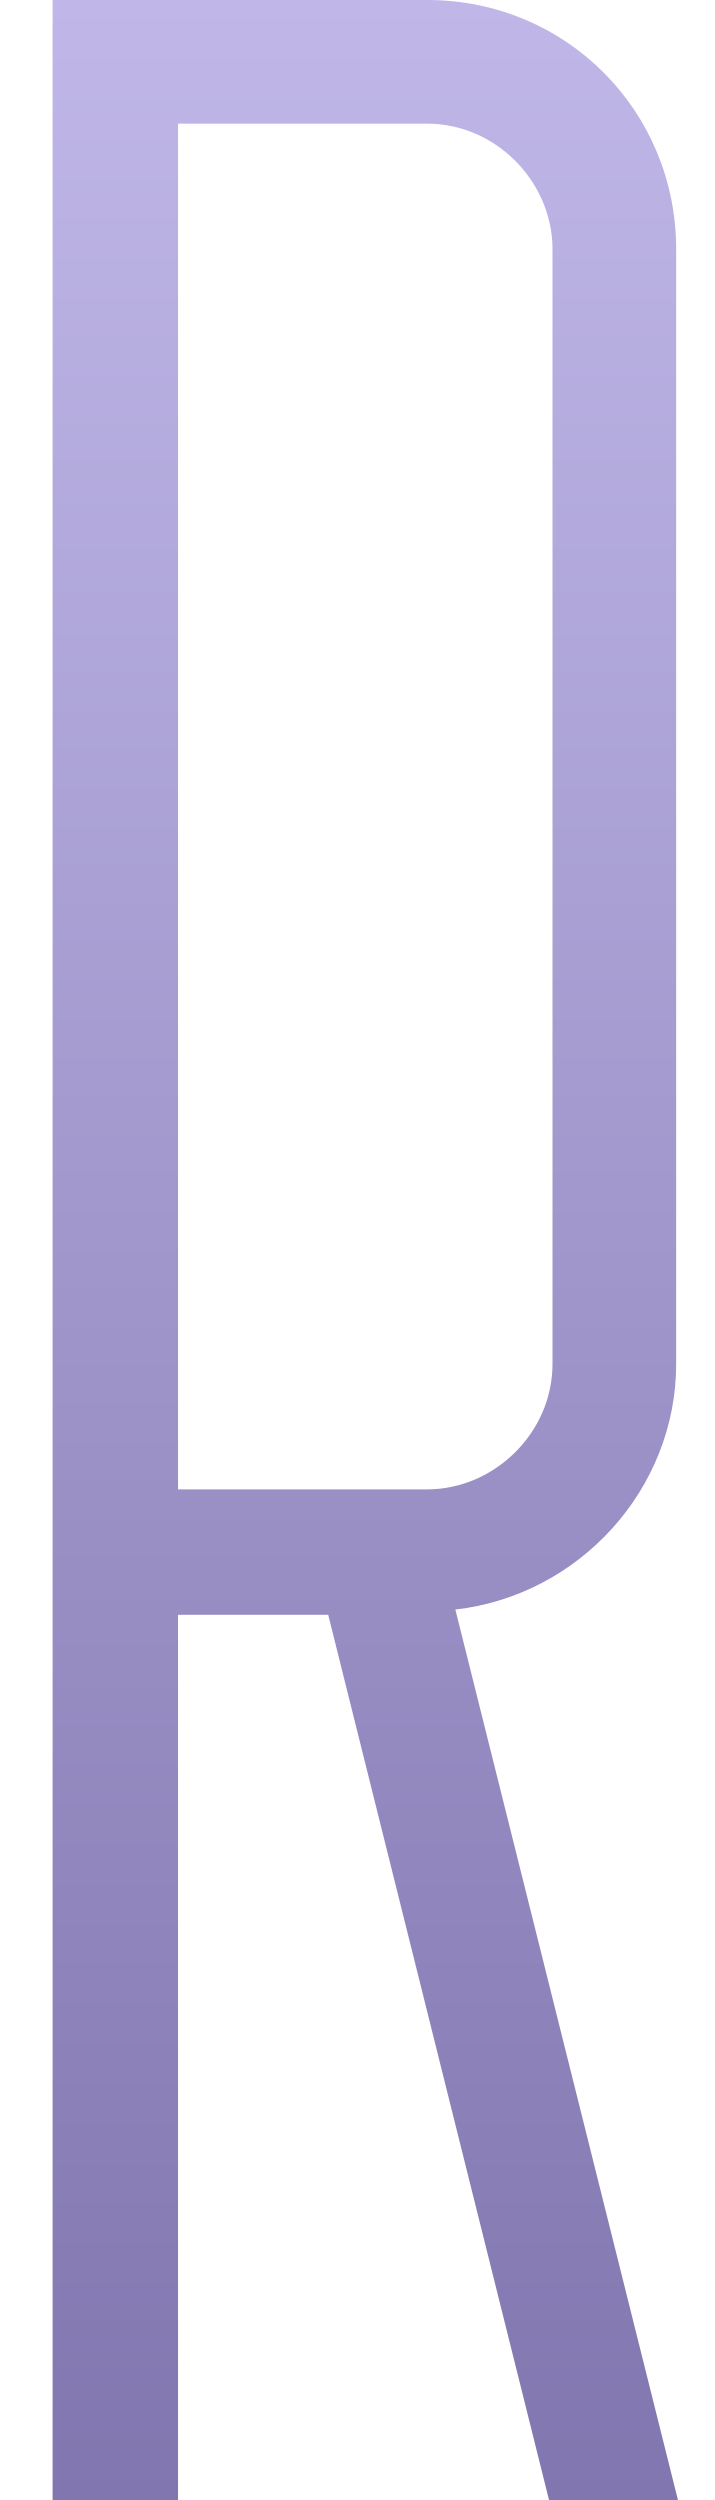
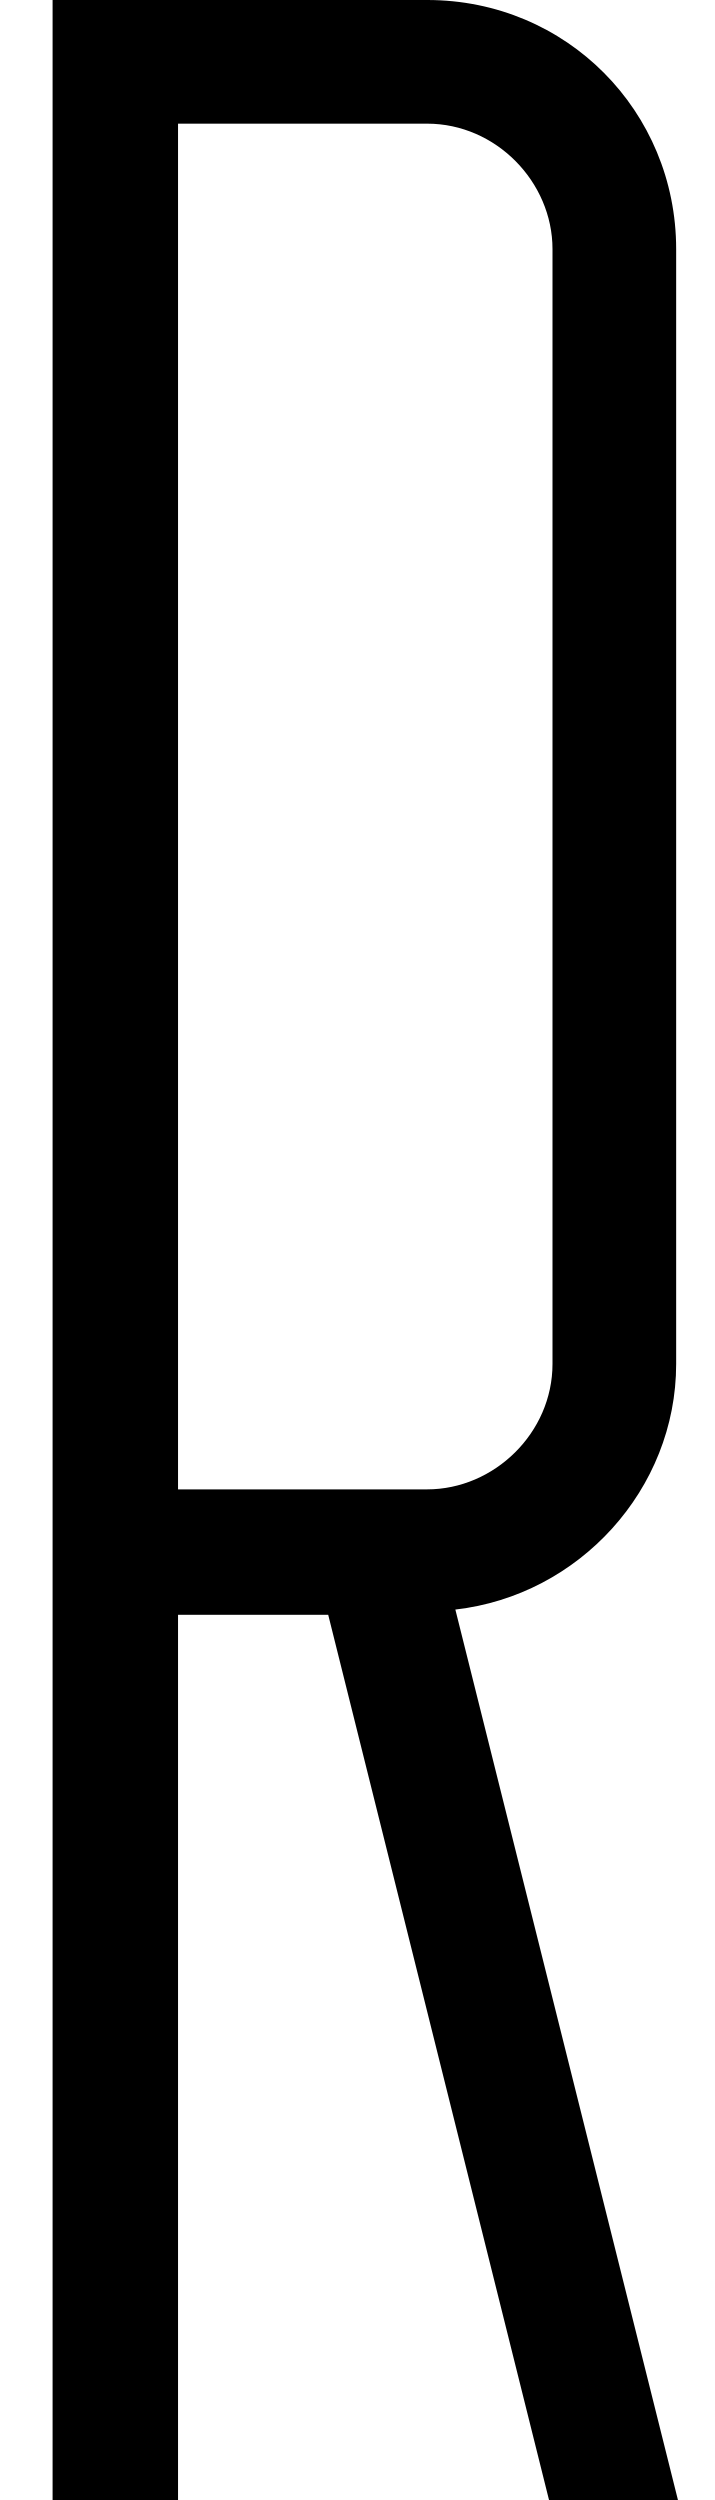
<svg xmlns="http://www.w3.org/2000/svg" width="8" height="28" viewBox="0 0 8 28" fill="none">
  <path d="M7.593 28H6.149L3.676 18.086H1.994V28H0.589V0H4.784C6.347 0 7.573 1.247 7.573 2.79V15.276C7.573 16.681 6.485 17.869 5.1 18.027L7.593 28ZM1.994 16.681H4.784C5.535 16.681 6.188 16.048 6.188 15.276V2.79C6.188 2.038 5.555 1.385 4.784 1.385H1.994V16.681Z" fill="url(#paint0_linear_13_89)" />
  <defs>
    <linearGradient id="paint0_linear_13_89" x1="4.091" y1="0" x2="4.091" y2="28" gradientUnits="userSpaceOnUse">
-       <stop stop-color="#C0B7E8" />
-       <stop offset="1" stop-color="#8176AF" />
+       <stop stopColor="#C0B7E8" />
+       <stop offset="1" stopColor="#8176AF" />
    </linearGradient>
  </defs>
</svg>
